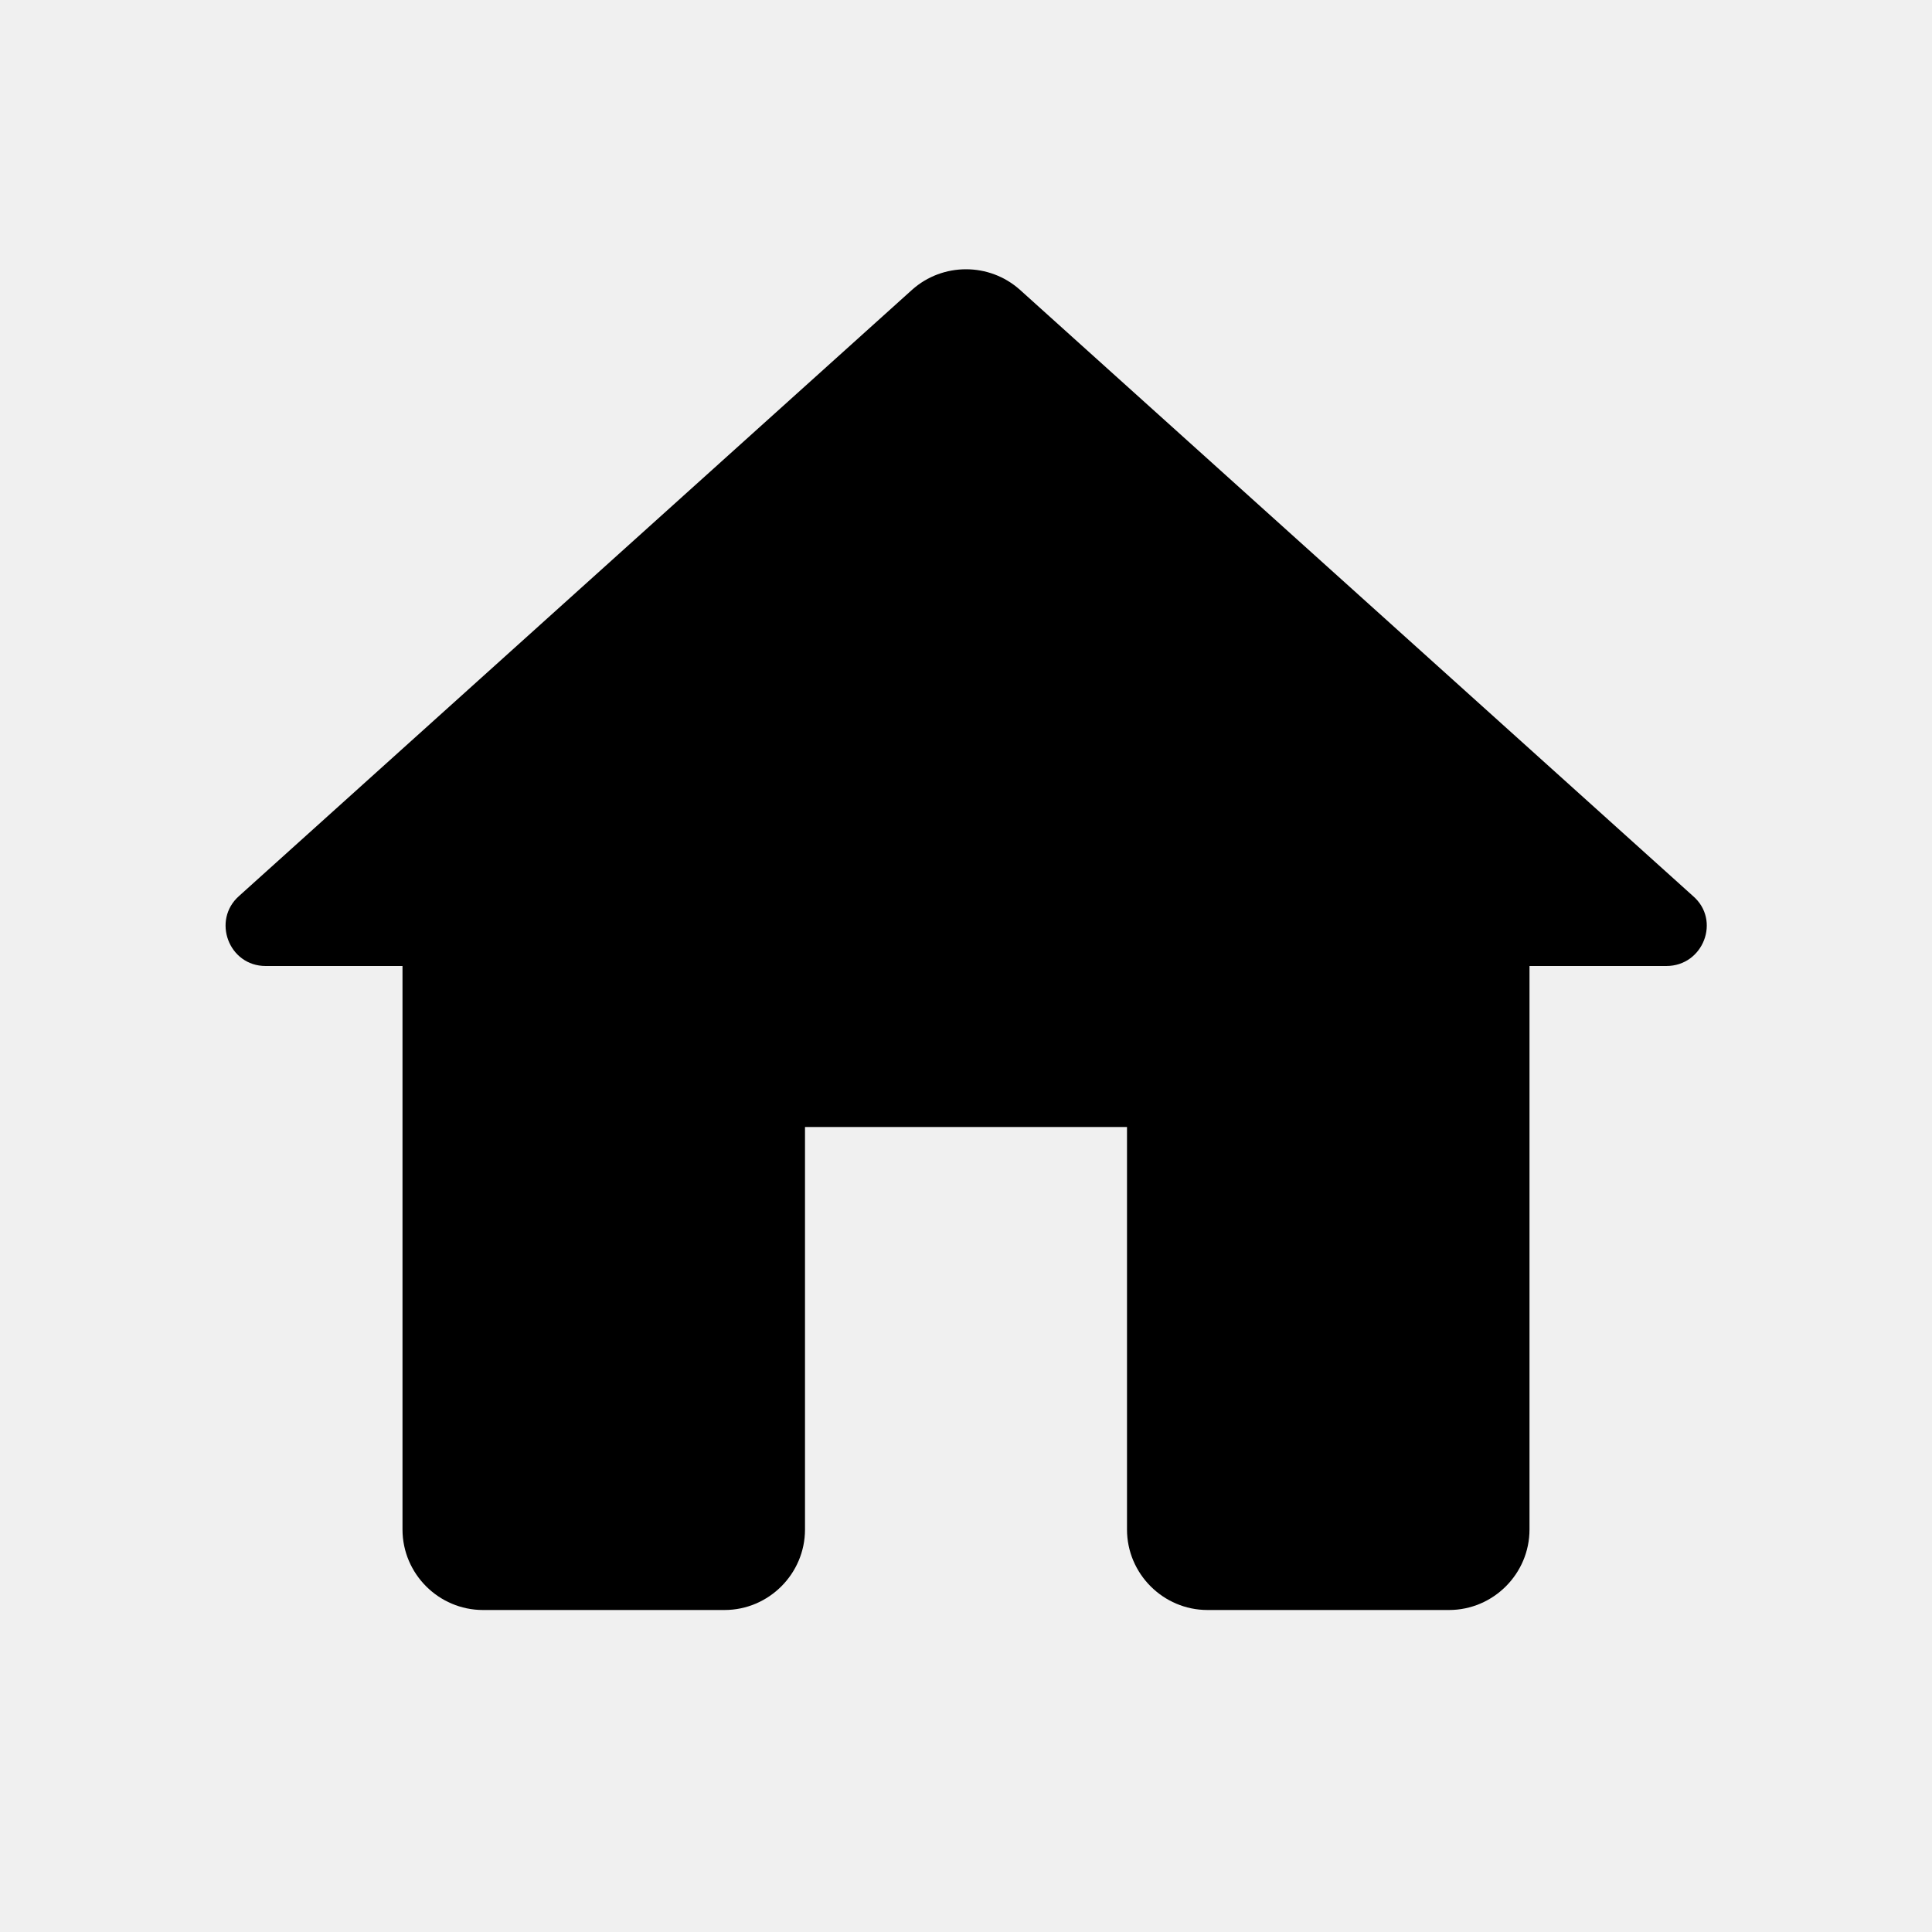
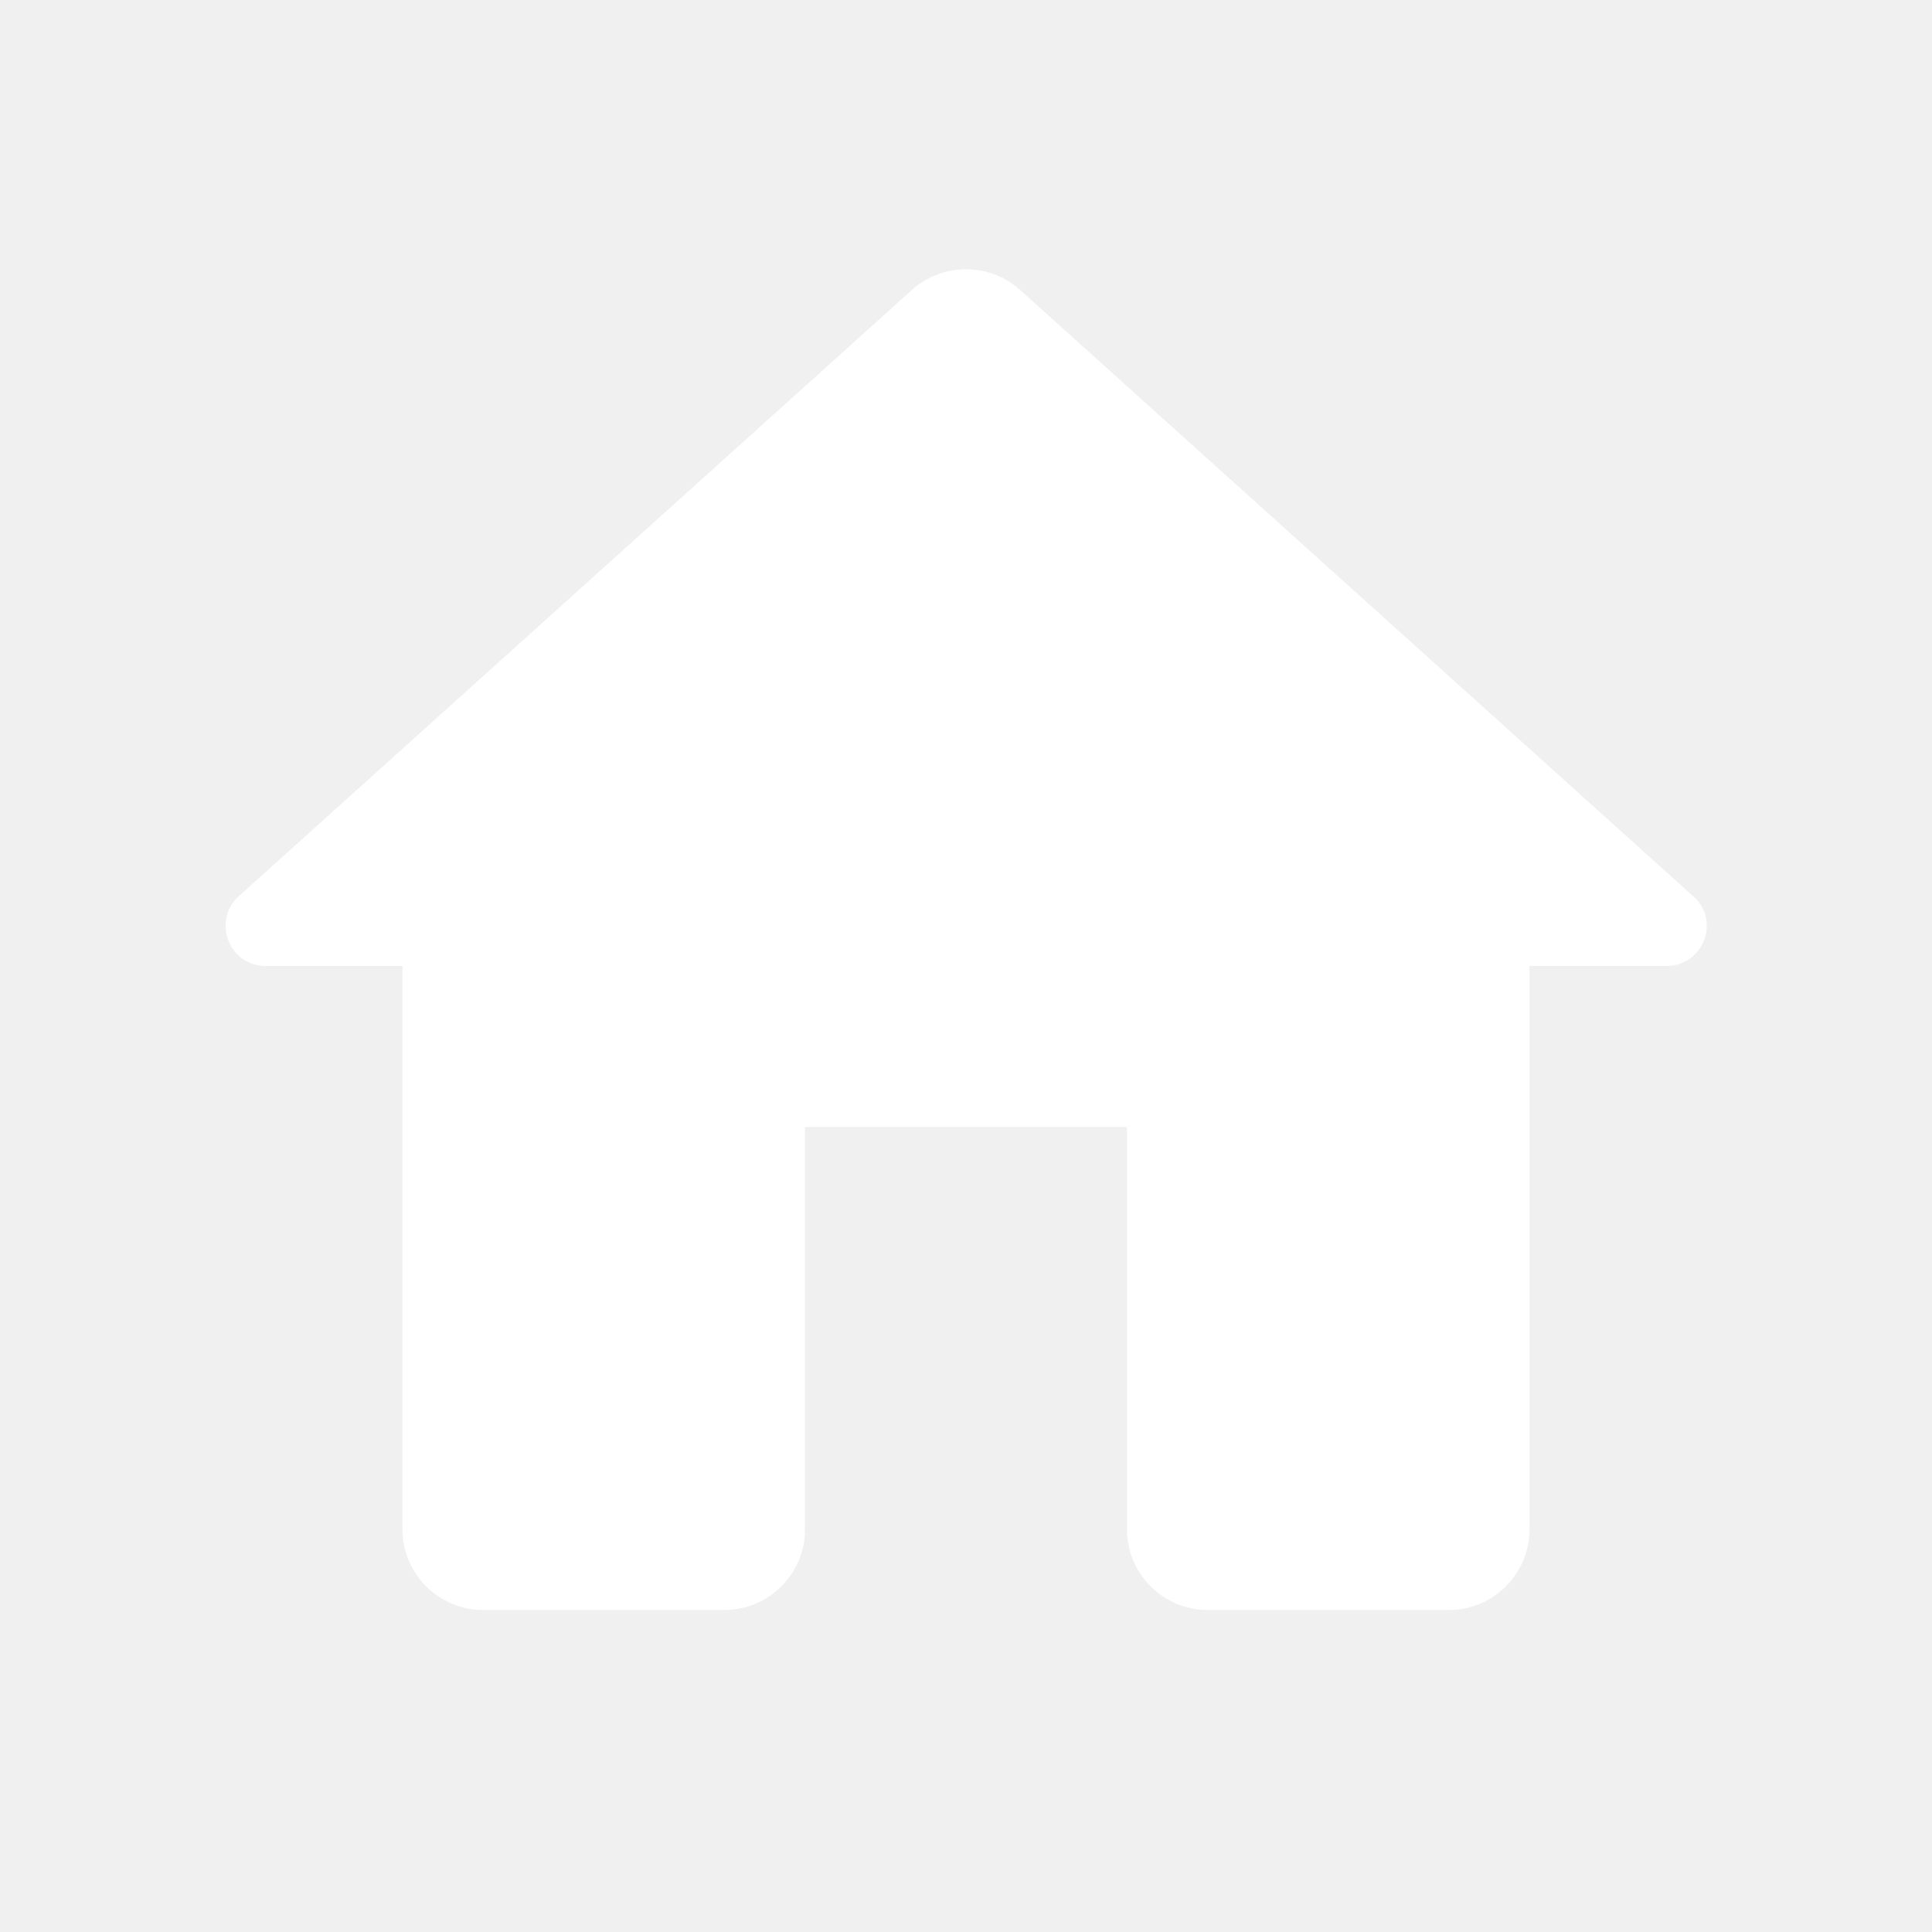
<svg xmlns="http://www.w3.org/2000/svg" height="24" viewBox="0 0 24 24" width="24">
-   <path d="M0 0h24v24H0V0z" fill="none" />
-   <path d="M10 19v-5h4v5c0 .55.45 1 1 1h3c.55 0 1-.45 1-1v-7h1.7c.46 0 .68-.57.33-.87L12.67 3.6c-.38-.34-.96-.34-1.34 0l-8.36 7.53c-.34.3-.13.87.33.87H5v7c0 .55.45 1 1 1h3c.55 0 1-.45 1-1z" />
+   <path fill="#FFF" d="M10 19v-5h4v5c0 .55.45 1 1 1h3c.55 0 1-.45 1-1v-7h1.7c.46 0 .68-.57.33-.87L12.67 3.6c-.38-.34-.96-.34-1.34 0l-8.36 7.53c-.34.3-.13.87.33.87H5v7c0 .55.45 1 1 1h3c.55 0 1-.45 1-1z" />
</svg>
